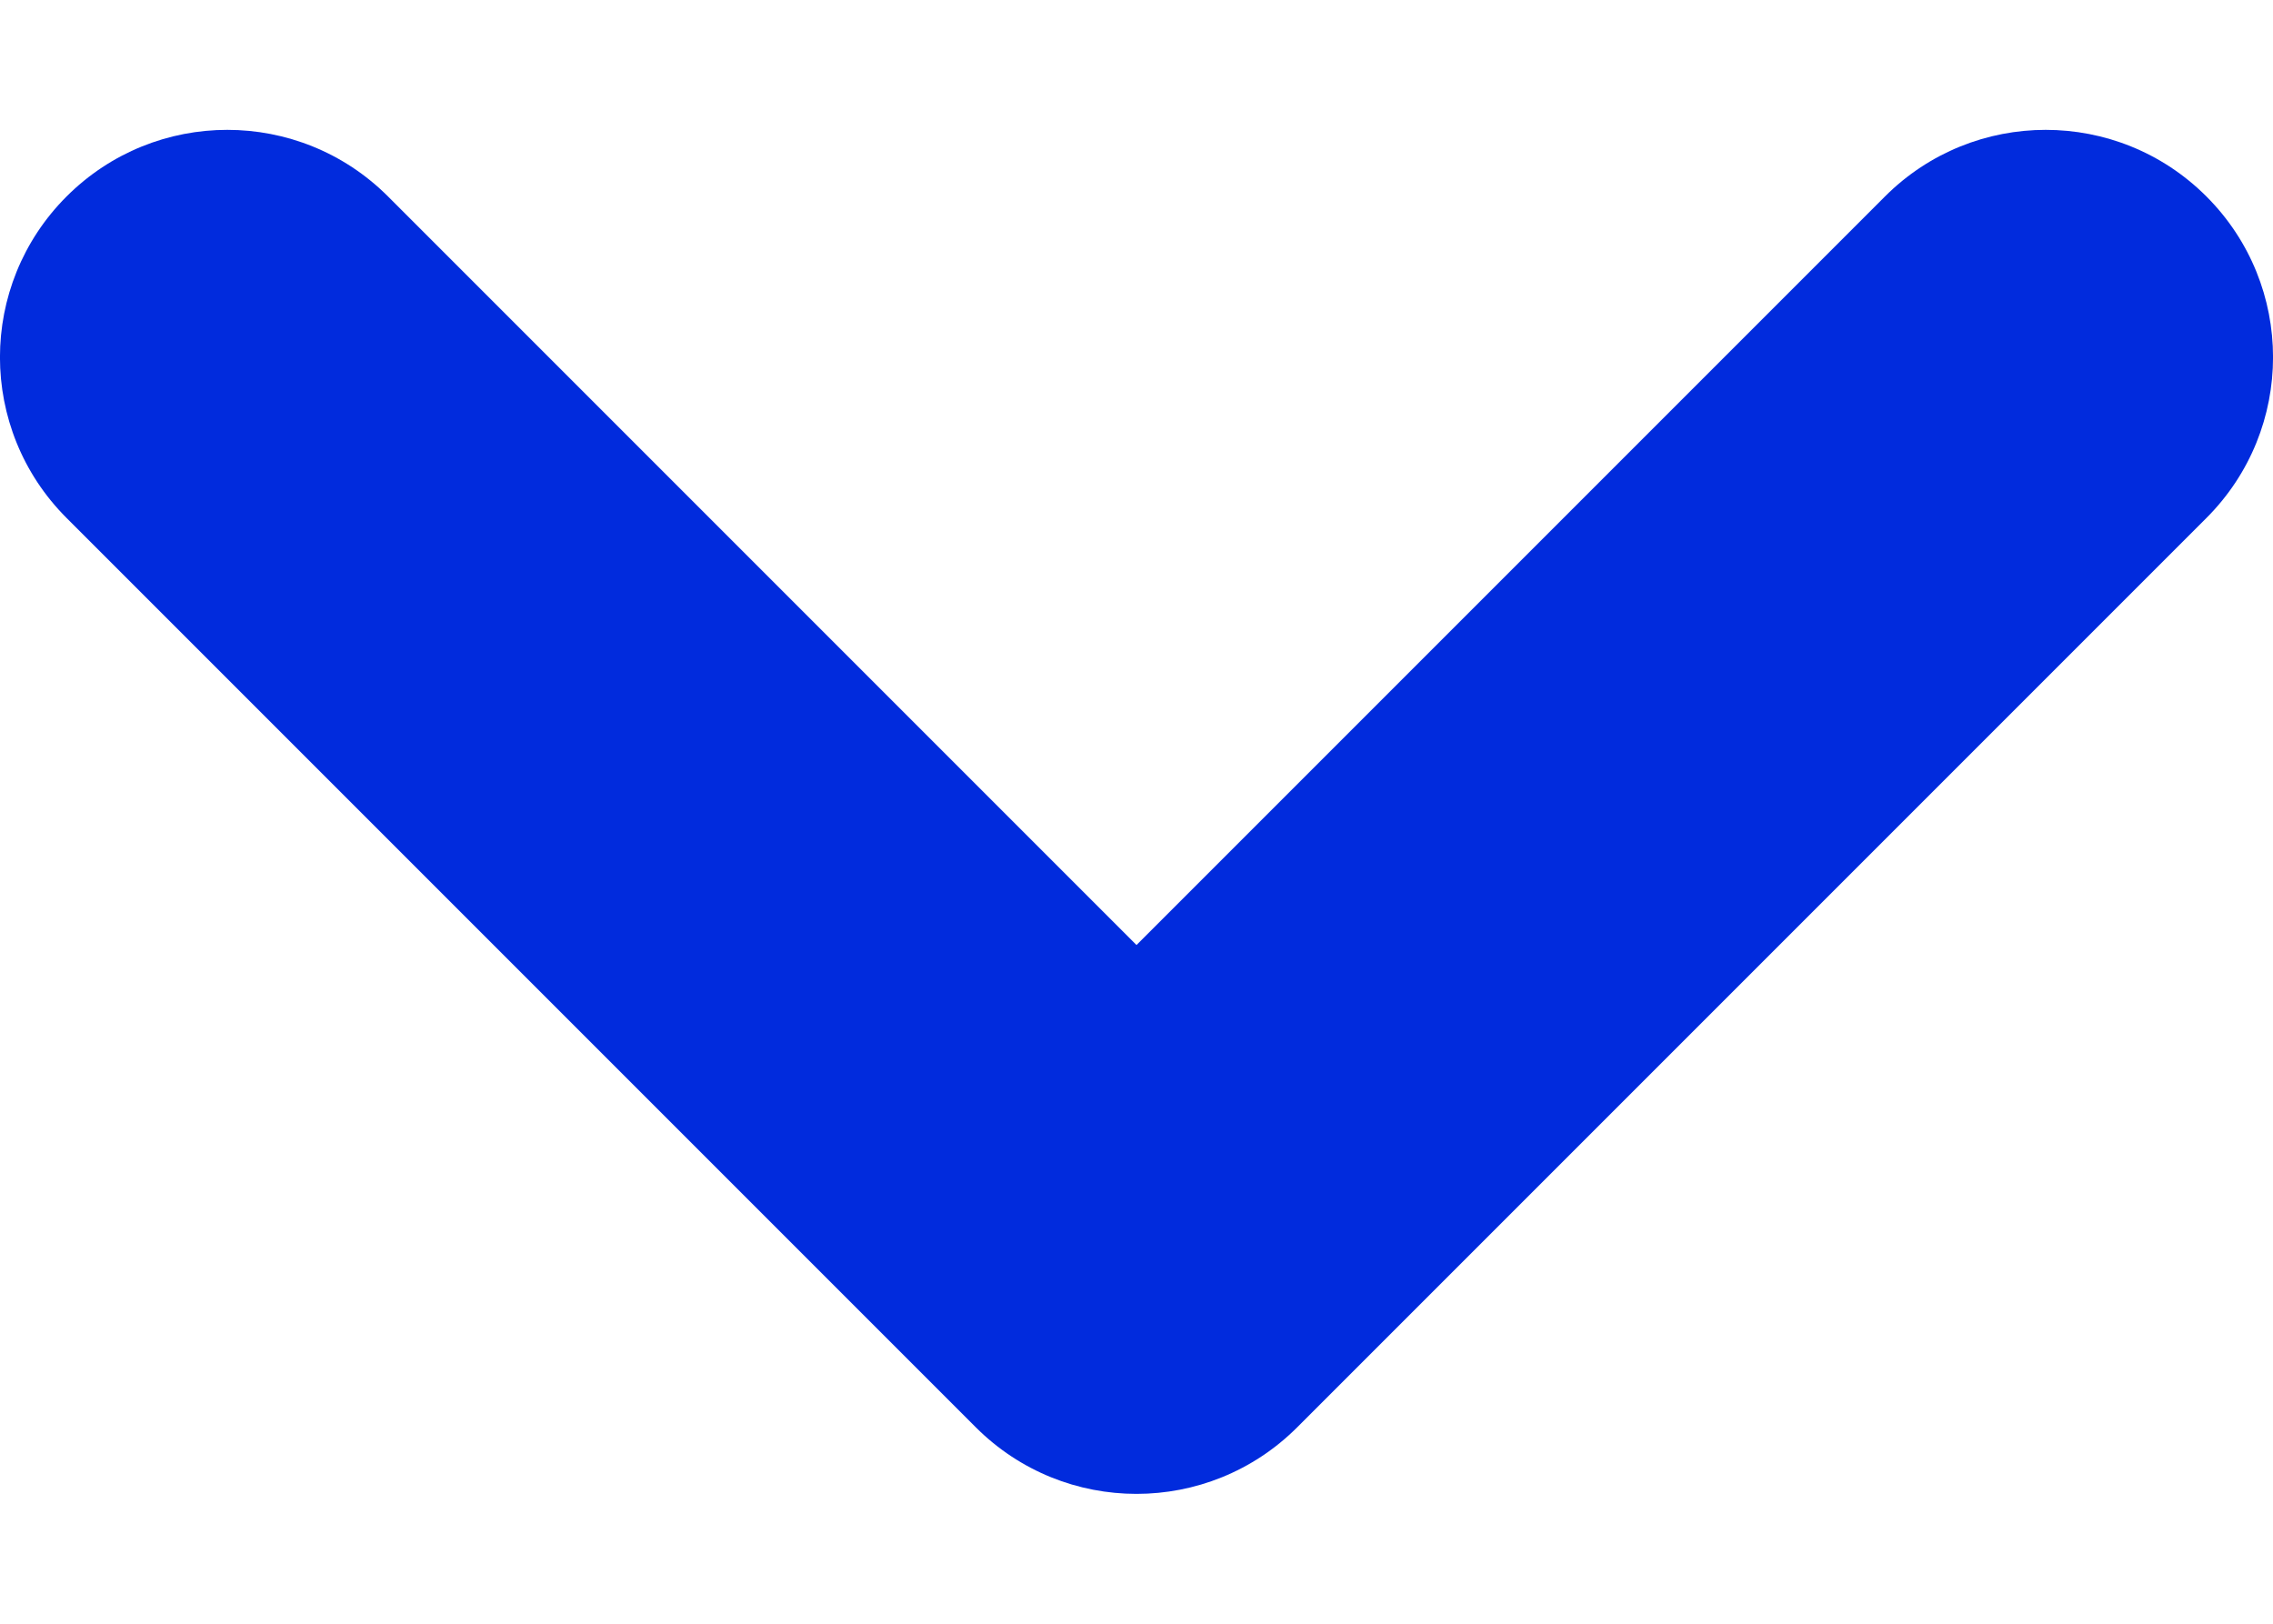
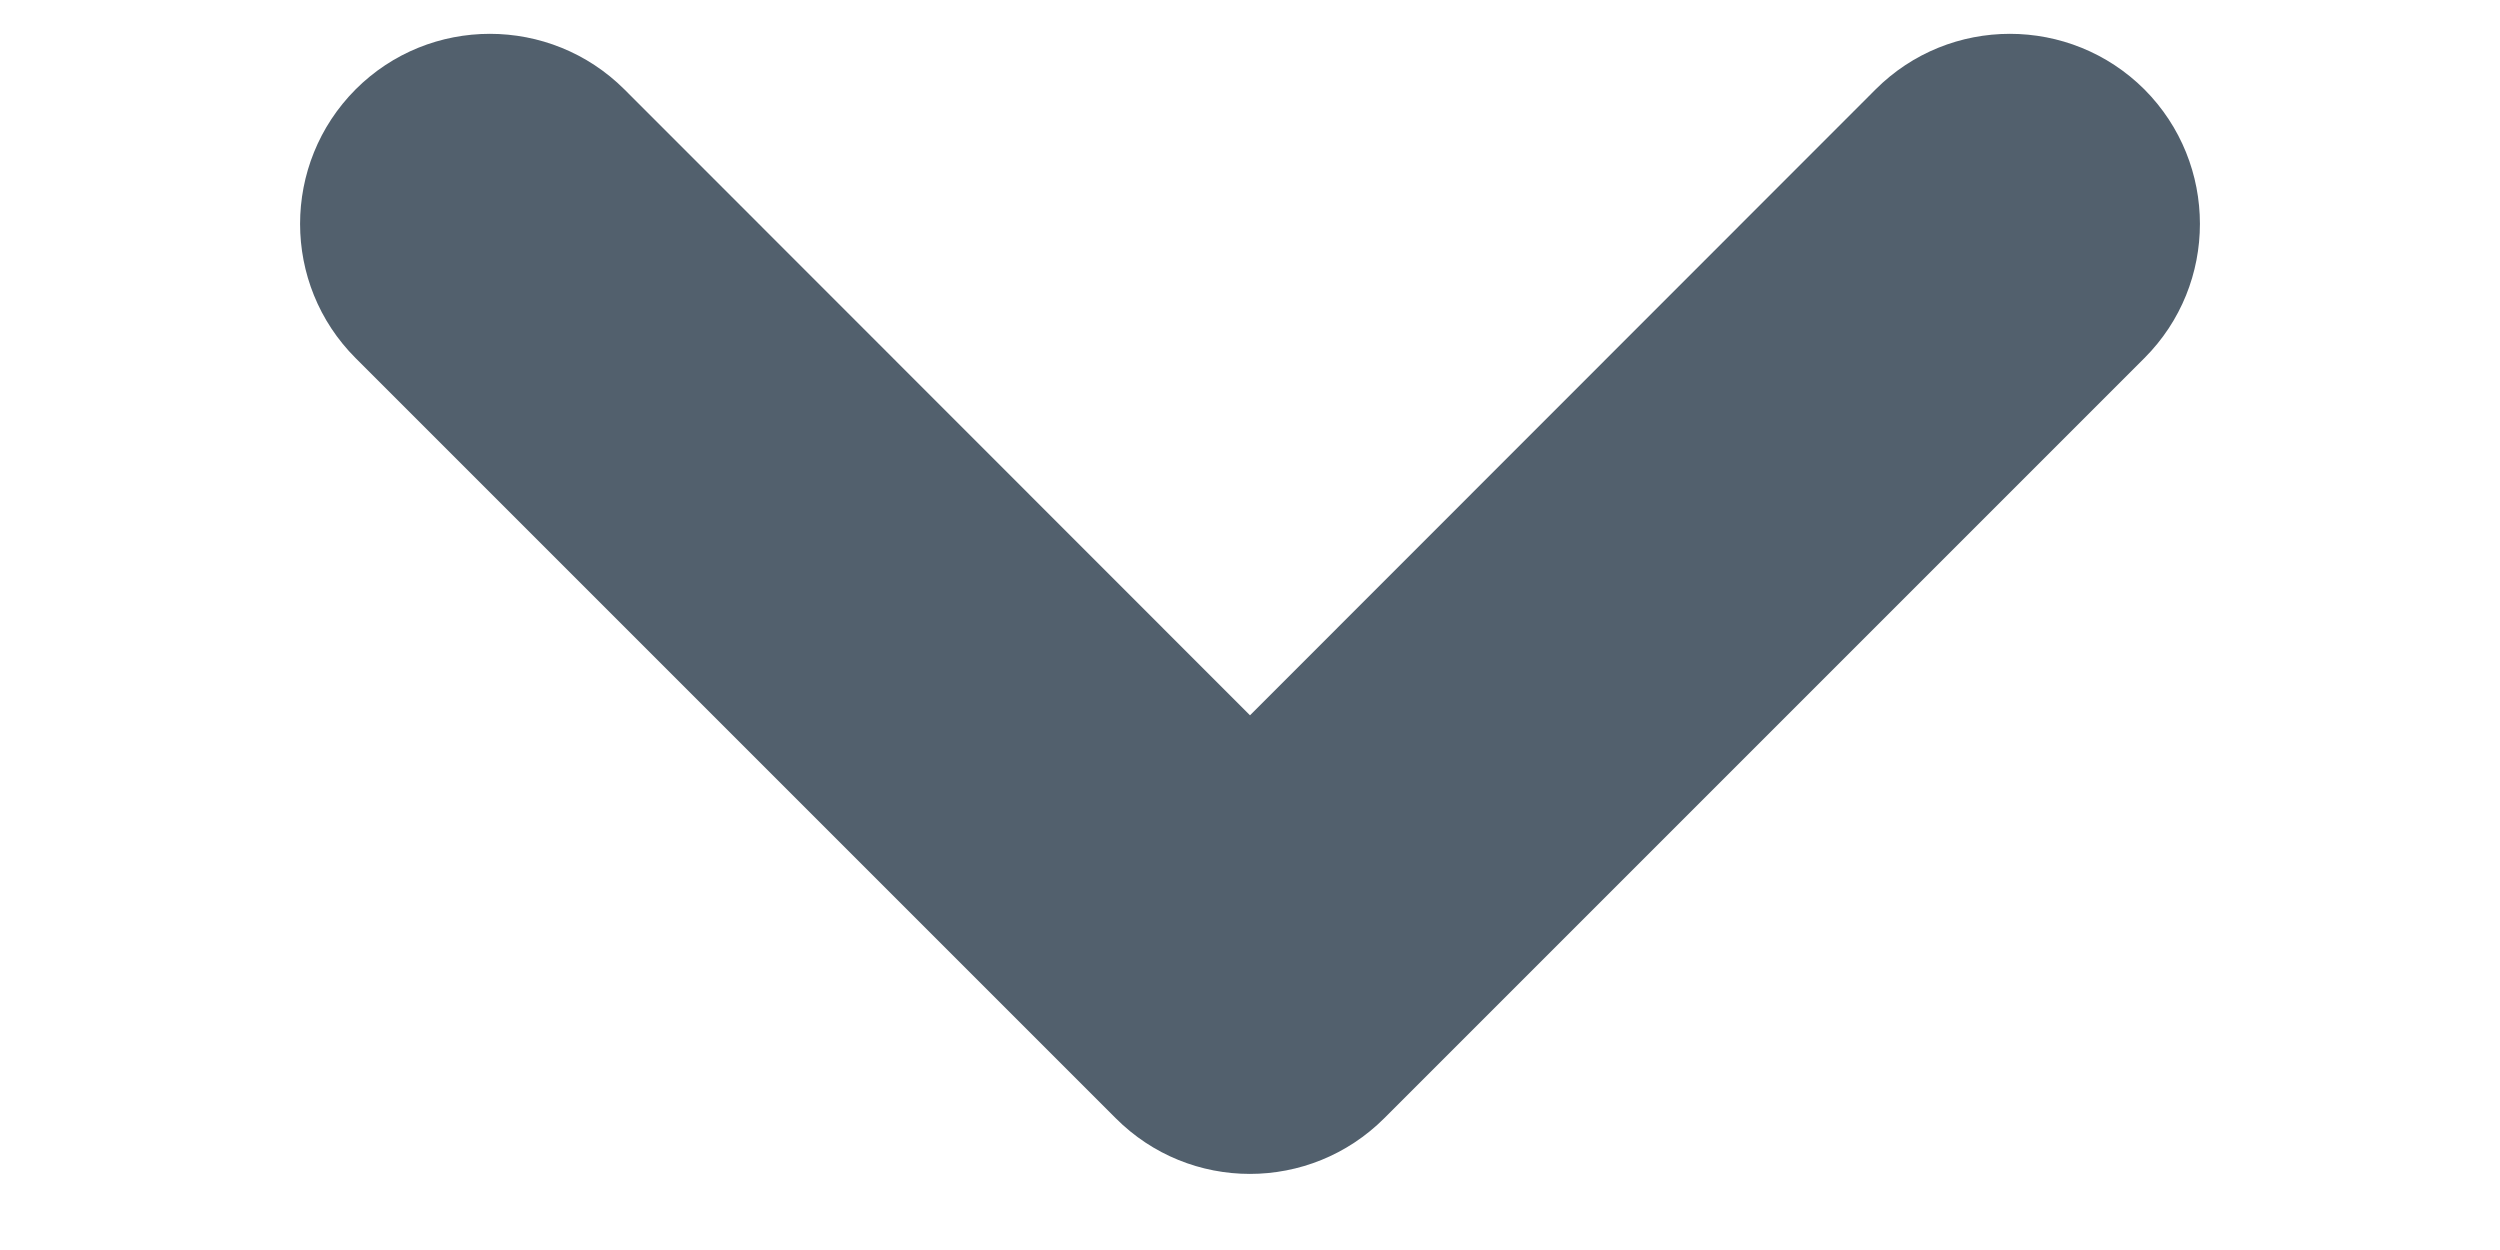
- <svg xmlns="http://www.w3.org/2000/svg" width="14" height="10" viewBox="0 0 14 10" fill="none">
-   <path fill-rule="evenodd" clip-rule="evenodd" d="M0.41 1.21C0.957 0.663 1.843 0.663 2.39 1.21L7 5.82L11.61 1.21C12.157 0.663 13.043 0.663 13.59 1.21C14.137 1.757 14.137 2.643 13.59 3.19L7.99 8.79C7.443 9.337 6.557 9.337 6.01 8.79L0.41 3.19C-0.137 2.643 -0.137 1.757 0.41 1.21Z" fill="#012BDD" />
+ <svg xmlns="http://www.w3.org/2000/svg" width="8" height="4" viewBox="0 0 8 4" fill="none">
+   <path fill-rule="evenodd" clip-rule="evenodd" d="M1.138 0.286C1.375 0.049 1.76 0.049 1.998 0.286L4 2.289L6.002 0.286C6.239 0.049 6.624 0.049 6.862 0.286C7.099 0.524 7.099 0.909 6.862 1.146L4.43 3.578C4.192 3.816 3.807 3.816 3.57 3.578L1.138 1.146C0.901 0.909 0.901 0.524 1.138 0.286Z" fill="#52606D" />
</svg>
